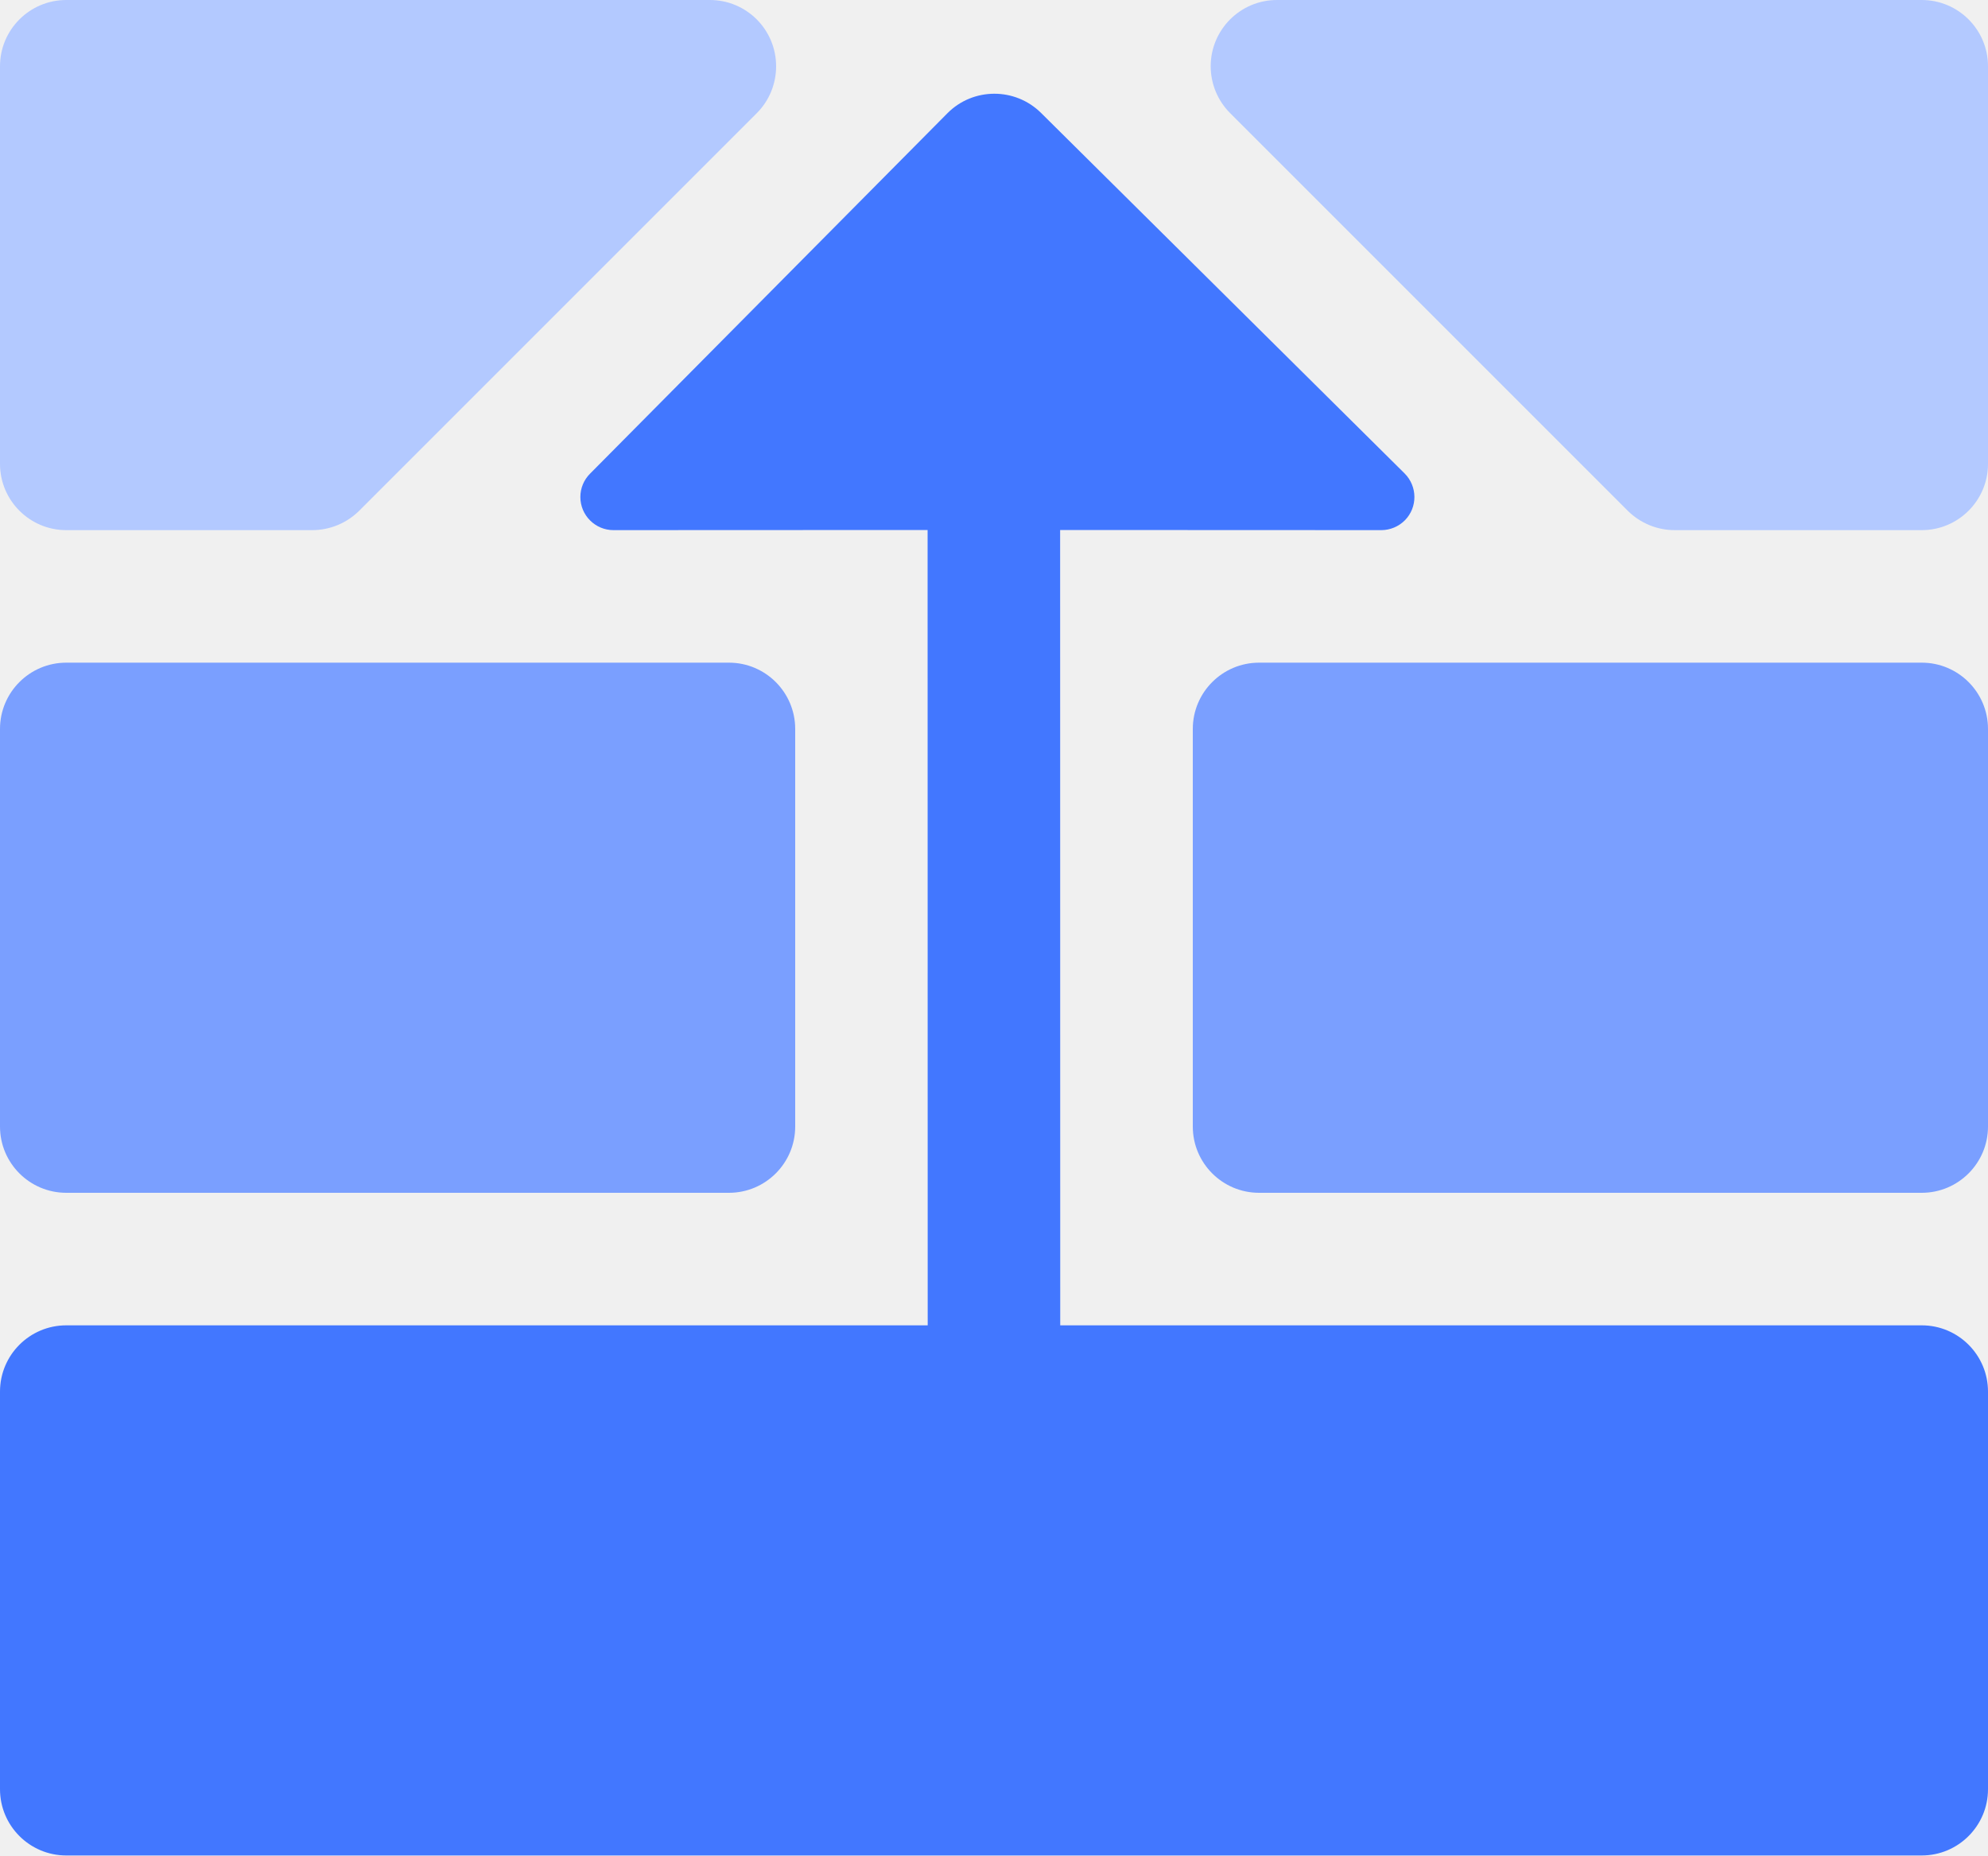
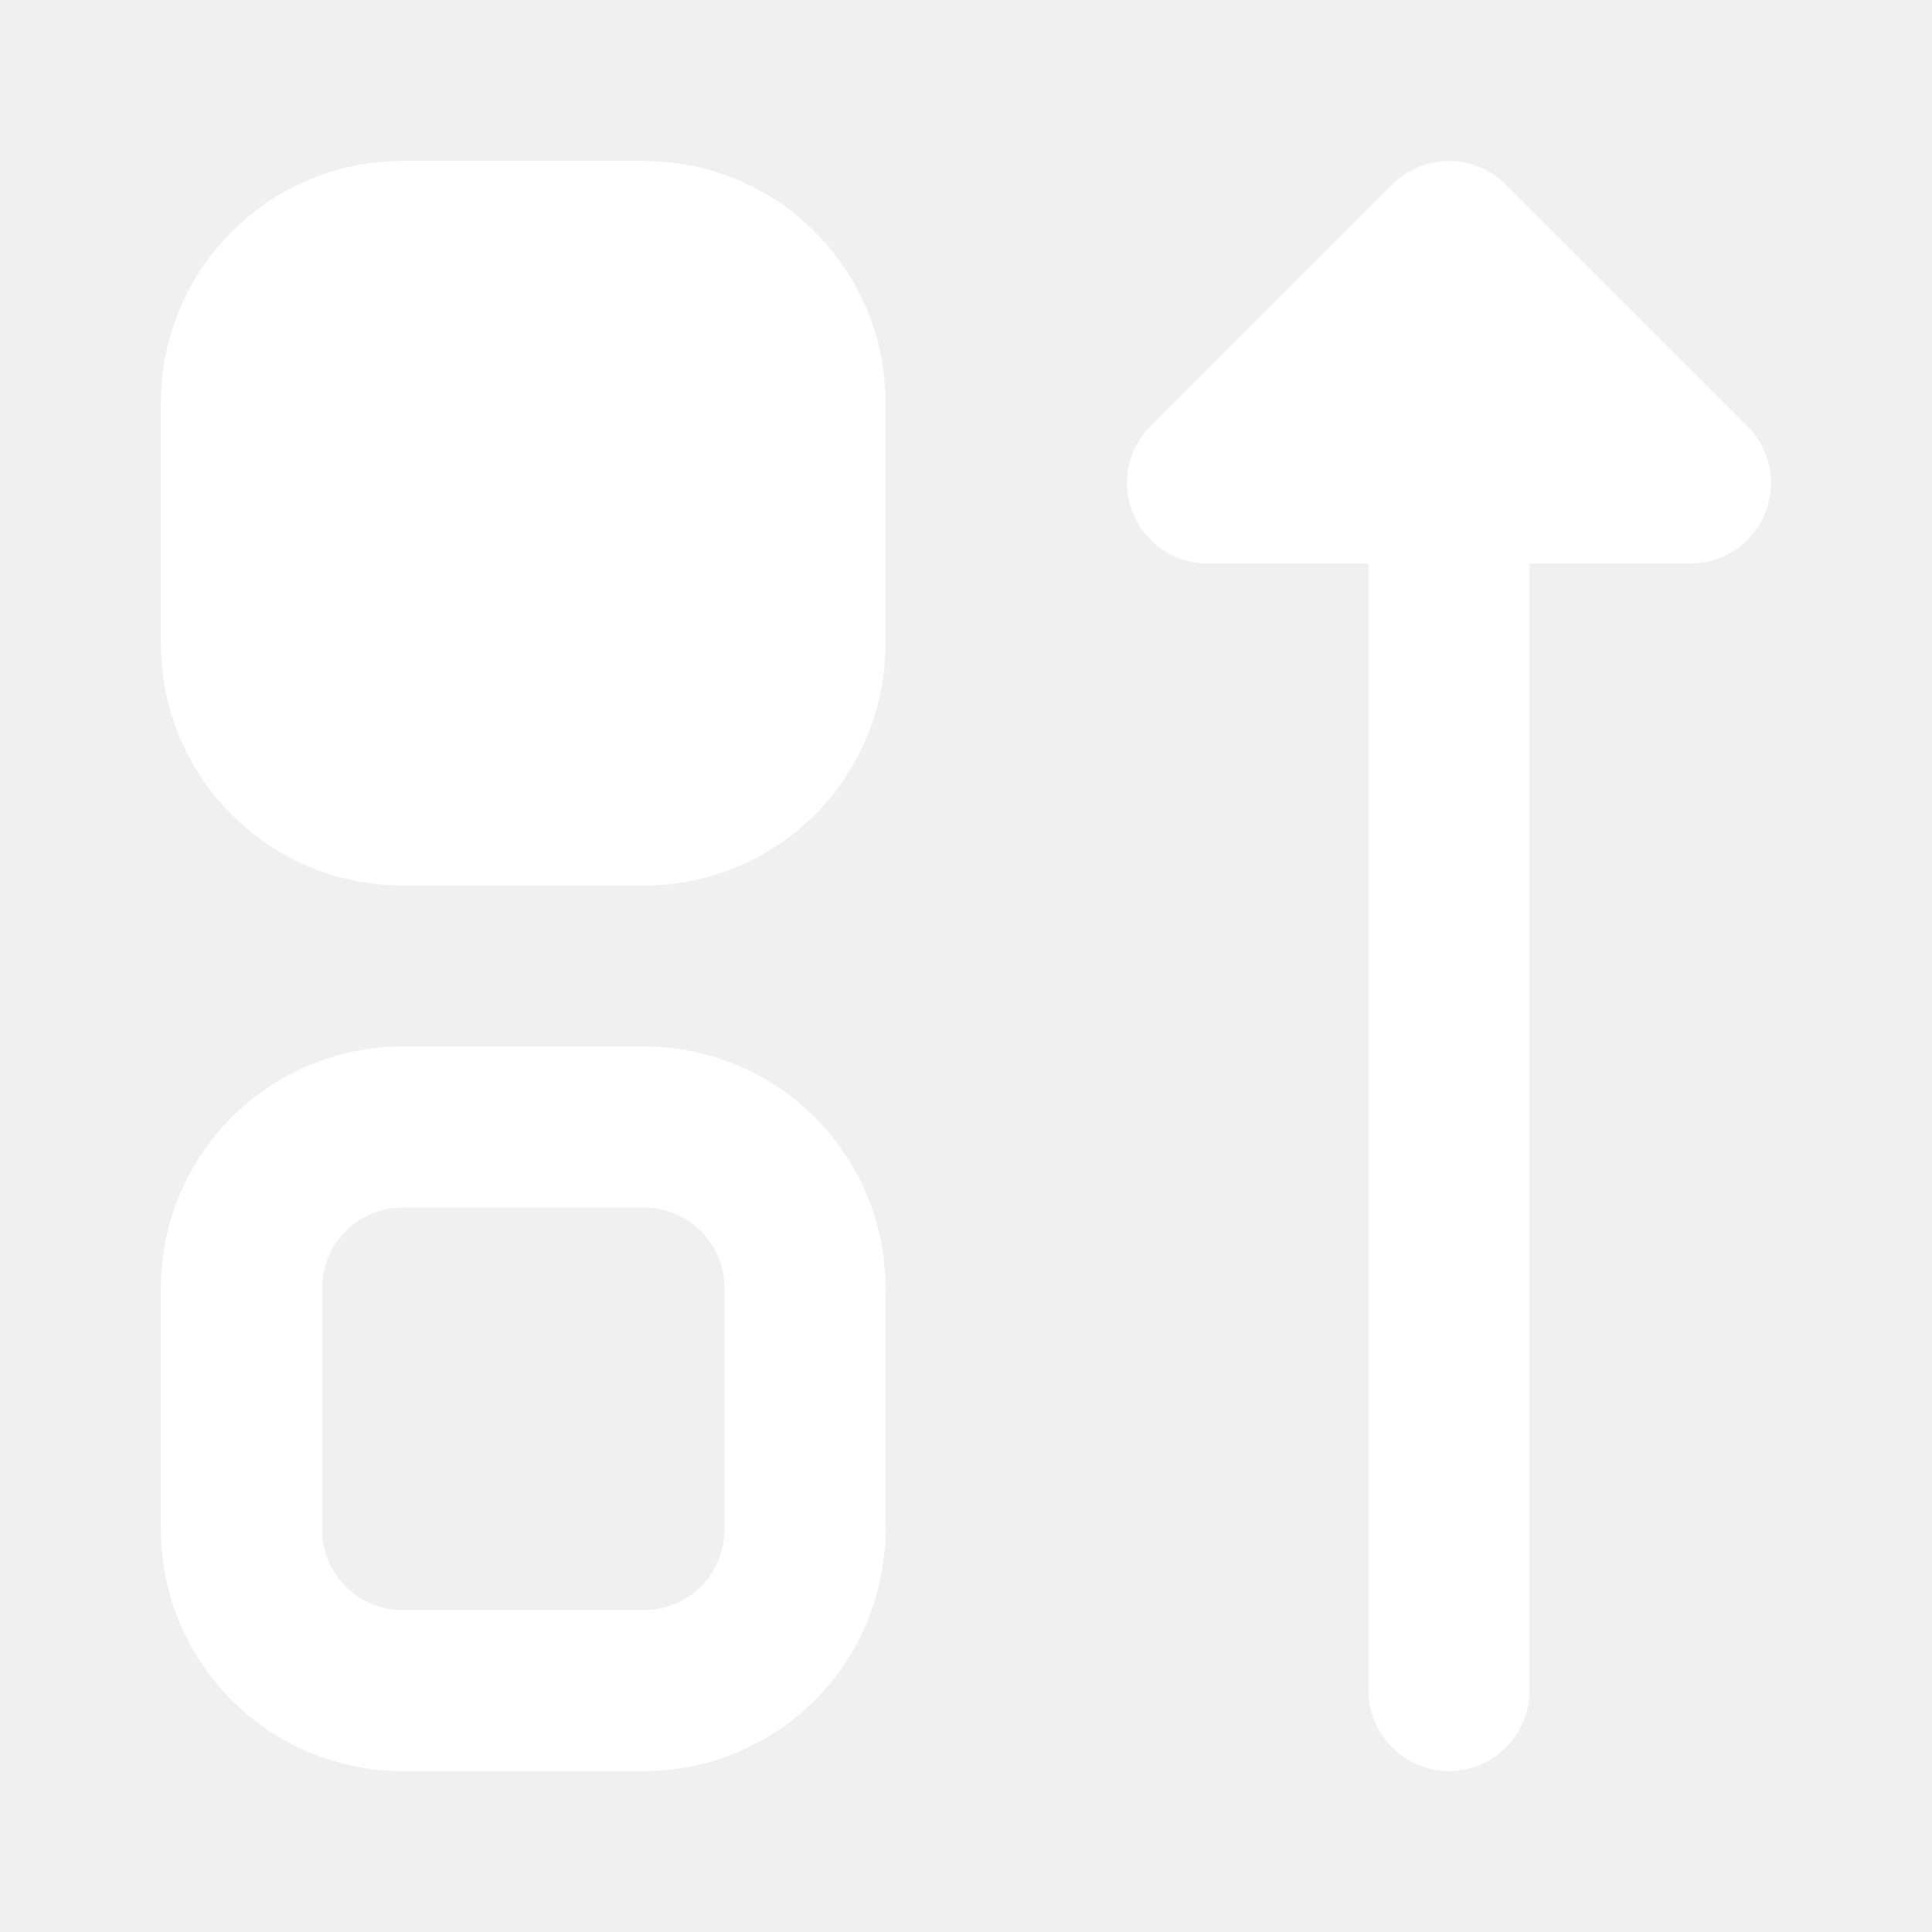
- <svg xmlns="http://www.w3.org/2000/svg" width="15" height="14" viewBox="0 0 15 14">
-   <g fill="none" fill-rule="evenodd">
-     <path fill="#B3C9FF" d="M5.356,0 C5.633,2.82340376e-16 5.856,0.224 5.856,0.5 C5.856,0.633 5.804,0.76 5.71,0.854 L2.71,3.854 C2.616,3.947 2.489,4 2.356,4 L0.5,4 C0.224,4 3.38176876e-17,3.776 0,3.5 L0,0.5 C-3.38176876e-17,0.224 0.224,5.07265313e-17 0.5,0 L5.356,0 Z M14.5,0 C14.776,5.07265313e-17 15,0.224 15,0.5 L15,0.5 L15,3.5 C15,3.776 14.776,4 14.5,4 L14.5,4 L12.635,4 C12.503,4 12.376,3.947 12.282,3.854 L12.282,3.854 L9.282,0.854 C9.188,0.76 9.135,0.633 9.135,0.5 C9.135,0.224 9.359,-5.07265313e-17 9.635,0 L9.635,0 Z" />
-     <path fill="#4277FF" d="M0.5,10 L14.5,10 C14.776,10 15,10.224 15,10.5 L15,13.5 C15,13.776 14.776,14 14.5,14 L0.5,14 C0.224,14 3.38176876e-17,13.776 0,13.5 L0,10.5 C-3.38176876e-17,10.224 0.224,10 0.5,10 Z" />
-     <path fill="#7A9FFF" d="M.5 5L5.5 5C5.776 5 6 5.224 6 5.5L6 8.5C6 8.776 5.776 9 5.5 9L.5 9C.224 9 3.63801262e-12 8.776 3.63797881e-12 8.5L3.63797881e-12 5.5C3.63794499e-12 5.224.224 5 .5 5zM9.5 5L14.5 5C14.776 5 15 5.224 15 5.5L15 8.5C15 8.776 14.776 9 14.5 9L9.5 9C9.224 9 9 8.776 9 8.5L9 5.5C9 5.224 9.224 5 9.5 5z" />
-     <path fill="#4277FF" d="M7.855,0.852 L10.598,3.572 C10.696,3.67 10.697,3.828 10.6,3.926 C10.553,3.973 10.489,4 10.422,4 L7.999,3.999 L8,12 L7,12 L6.999,3.999 L4.629,4 C4.491,4 4.379,3.888 4.379,3.75 C4.379,3.684 4.405,3.621 4.452,3.574 L7.148,0.855 C7.342,0.659 7.659,0.658 7.855,0.852 Z" />
-   </g>
+ <svg xmlns="http://www.w3.org/2000/svg" width="16" height="16" viewBox="0 0 16 16" fill="none">
+   <path fill-rule="evenodd" clip-rule="evenodd" d="M14.471 3.529C14.662 3.719 14.719 4.006 14.616 4.255C14.513 4.504 14.27 4.667 14 4.667H12.667V14C12.667 14.368 12.368 14.667 12 14.667C11.632 14.667 11.333 14.368 11.333 14L11.333 4.667L10 4.667C9.73 4.667 9.487 4.504 9.384 4.255C9.281 4.006 9.338 3.719 9.529 3.529L11.529 1.529C11.789 1.268 12.211 1.268 12.471 1.529L14.471 3.529ZM7.333 12.667V10.667C7.333 9.562 6.438 8.667 5.333 8.667H3.333C2.229 8.667 1.333 9.562 1.333 10.667L1.333 12.667C1.333 13.771 2.229 14.667 3.333 14.667H5.333C6.438 14.667 7.333 13.771 7.333 12.667ZM6 12.667C6 13.035 5.702 13.334 5.333 13.334H3.333C2.965 13.334 2.667 13.035 2.667 12.667L2.667 10.667C2.667 10.299 2.965 10 3.333 10H5.333C5.702 10 6 10.299 6 10.667V12.667ZM7.333 5.333C7.333 6.438 6.438 7.333 5.333 7.333H3.333C2.229 7.333 1.333 6.438 1.333 5.333L1.333 3.333C1.333 2.229 2.229 1.333 3.333 1.333H5.333C6.438 1.333 7.333 2.229 7.333 3.333V5.333Z" fill="white" />
</svg>
